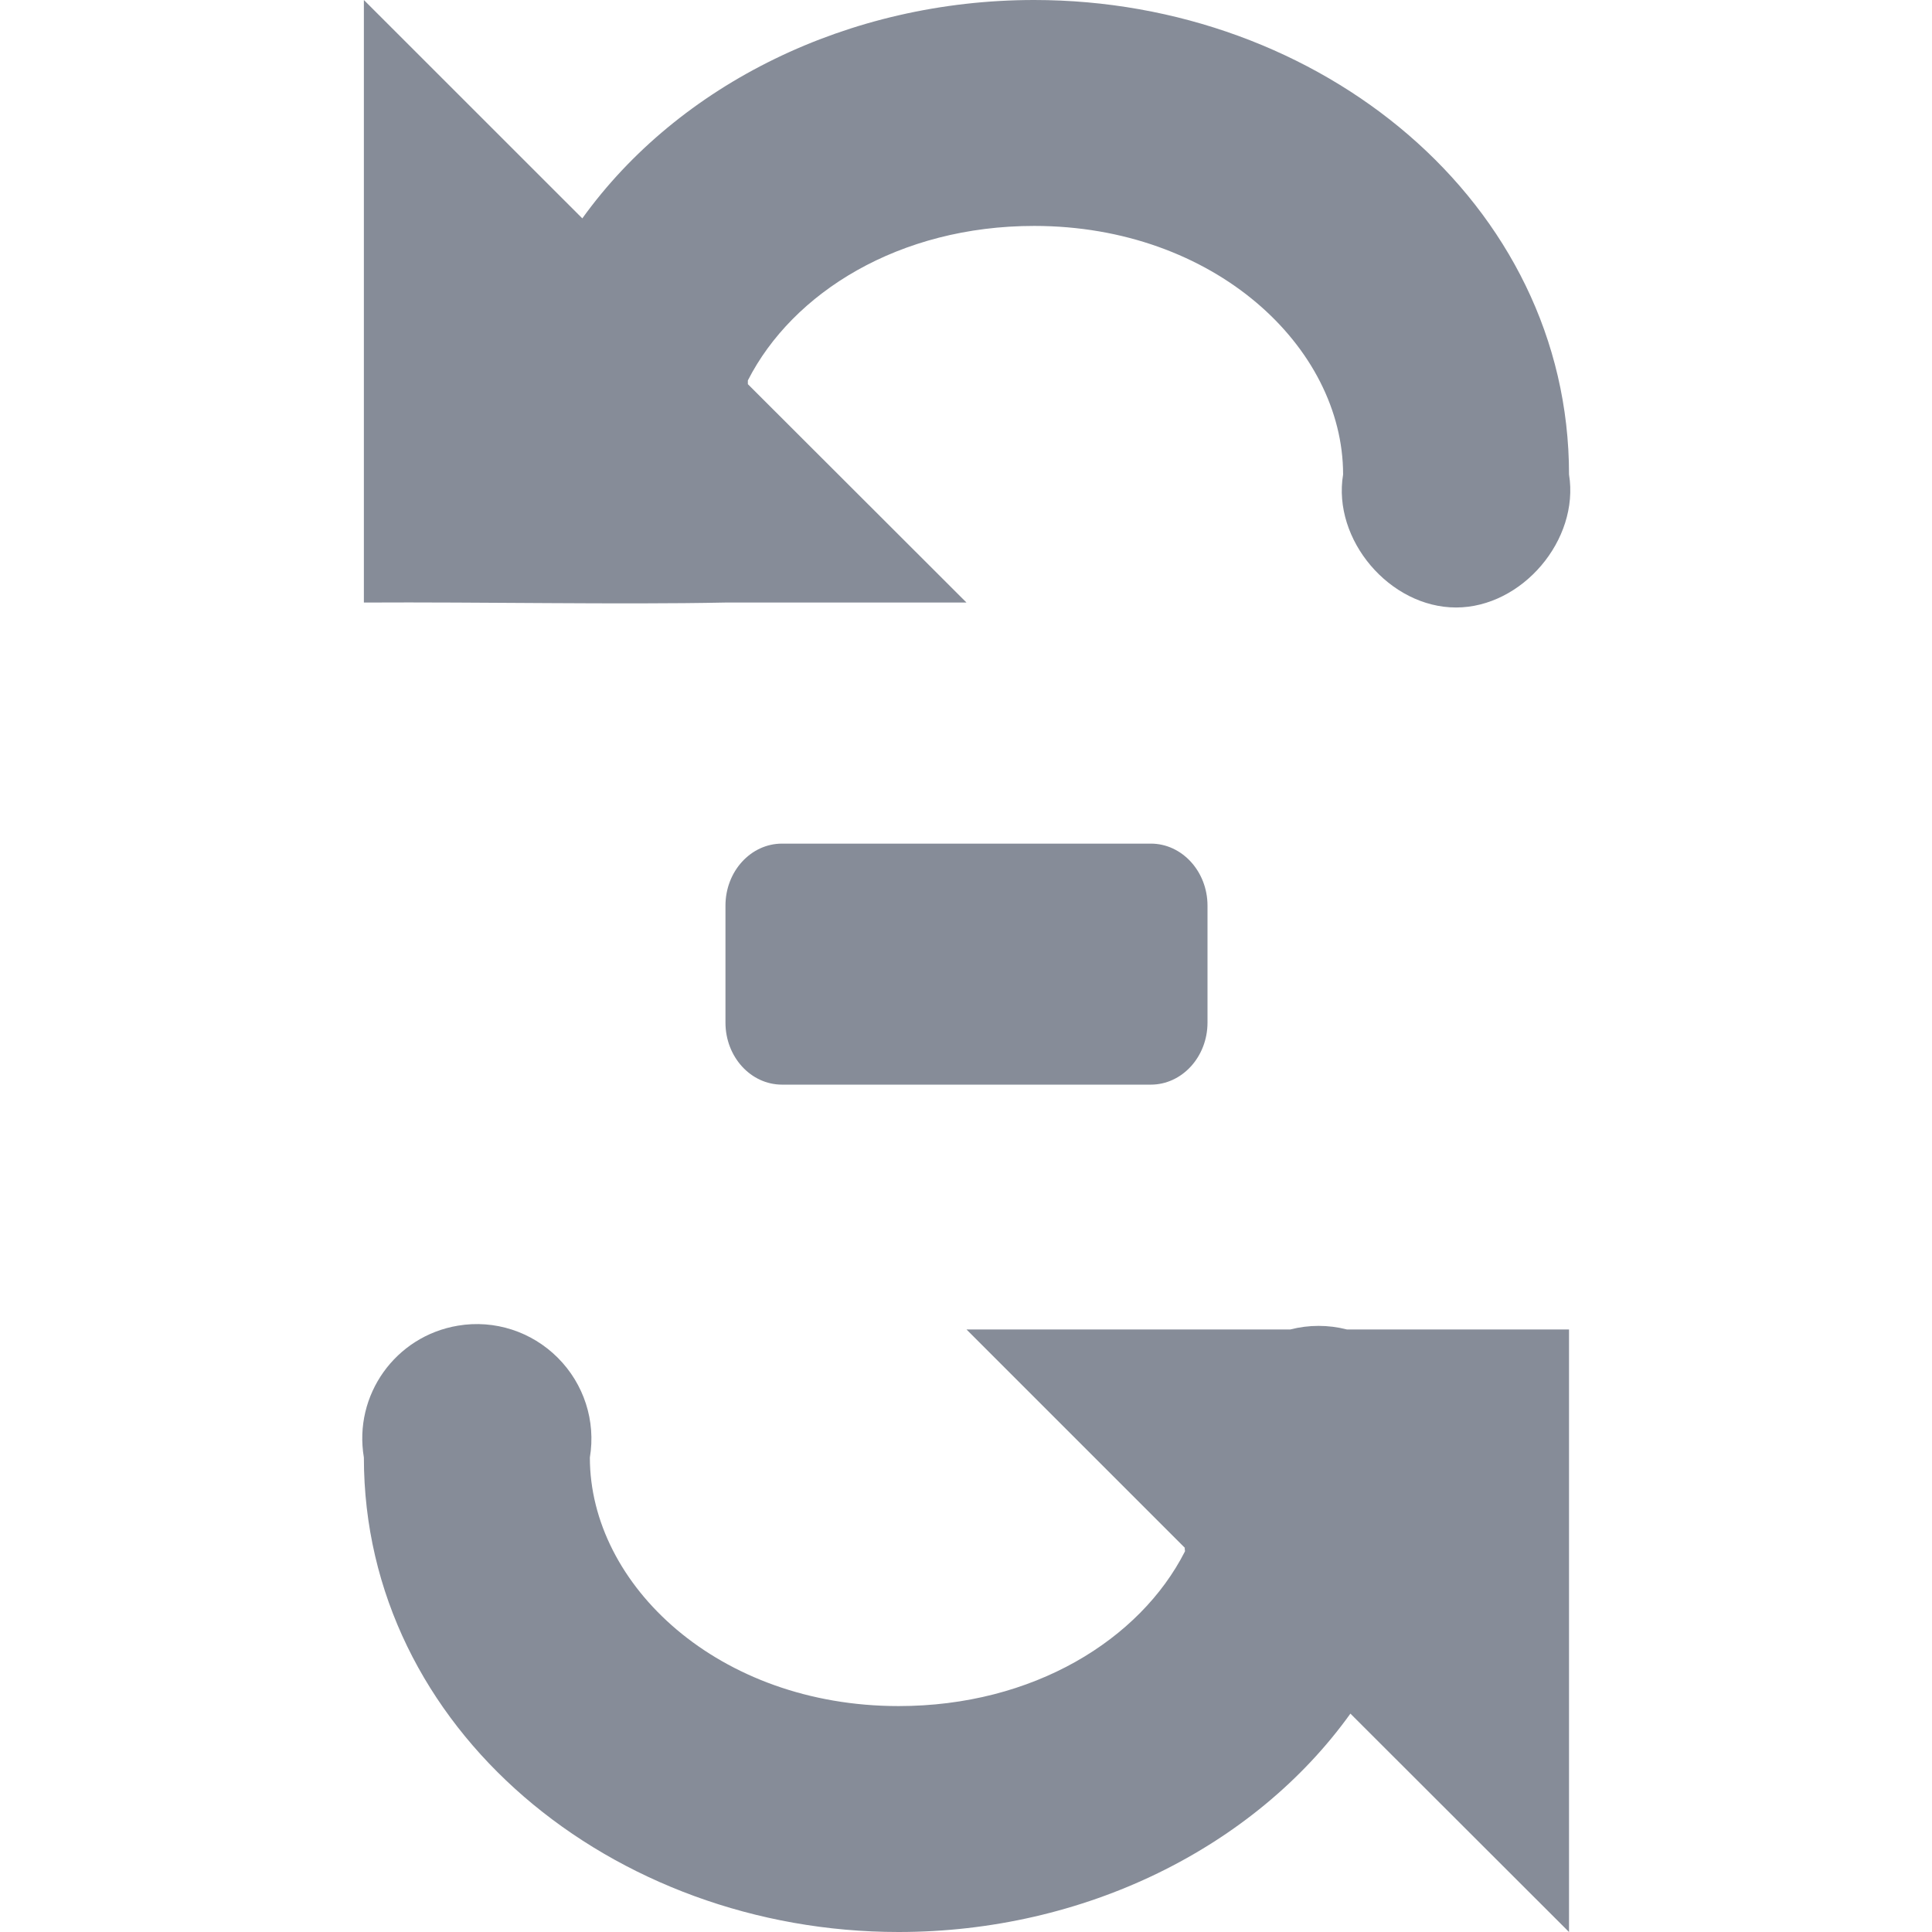
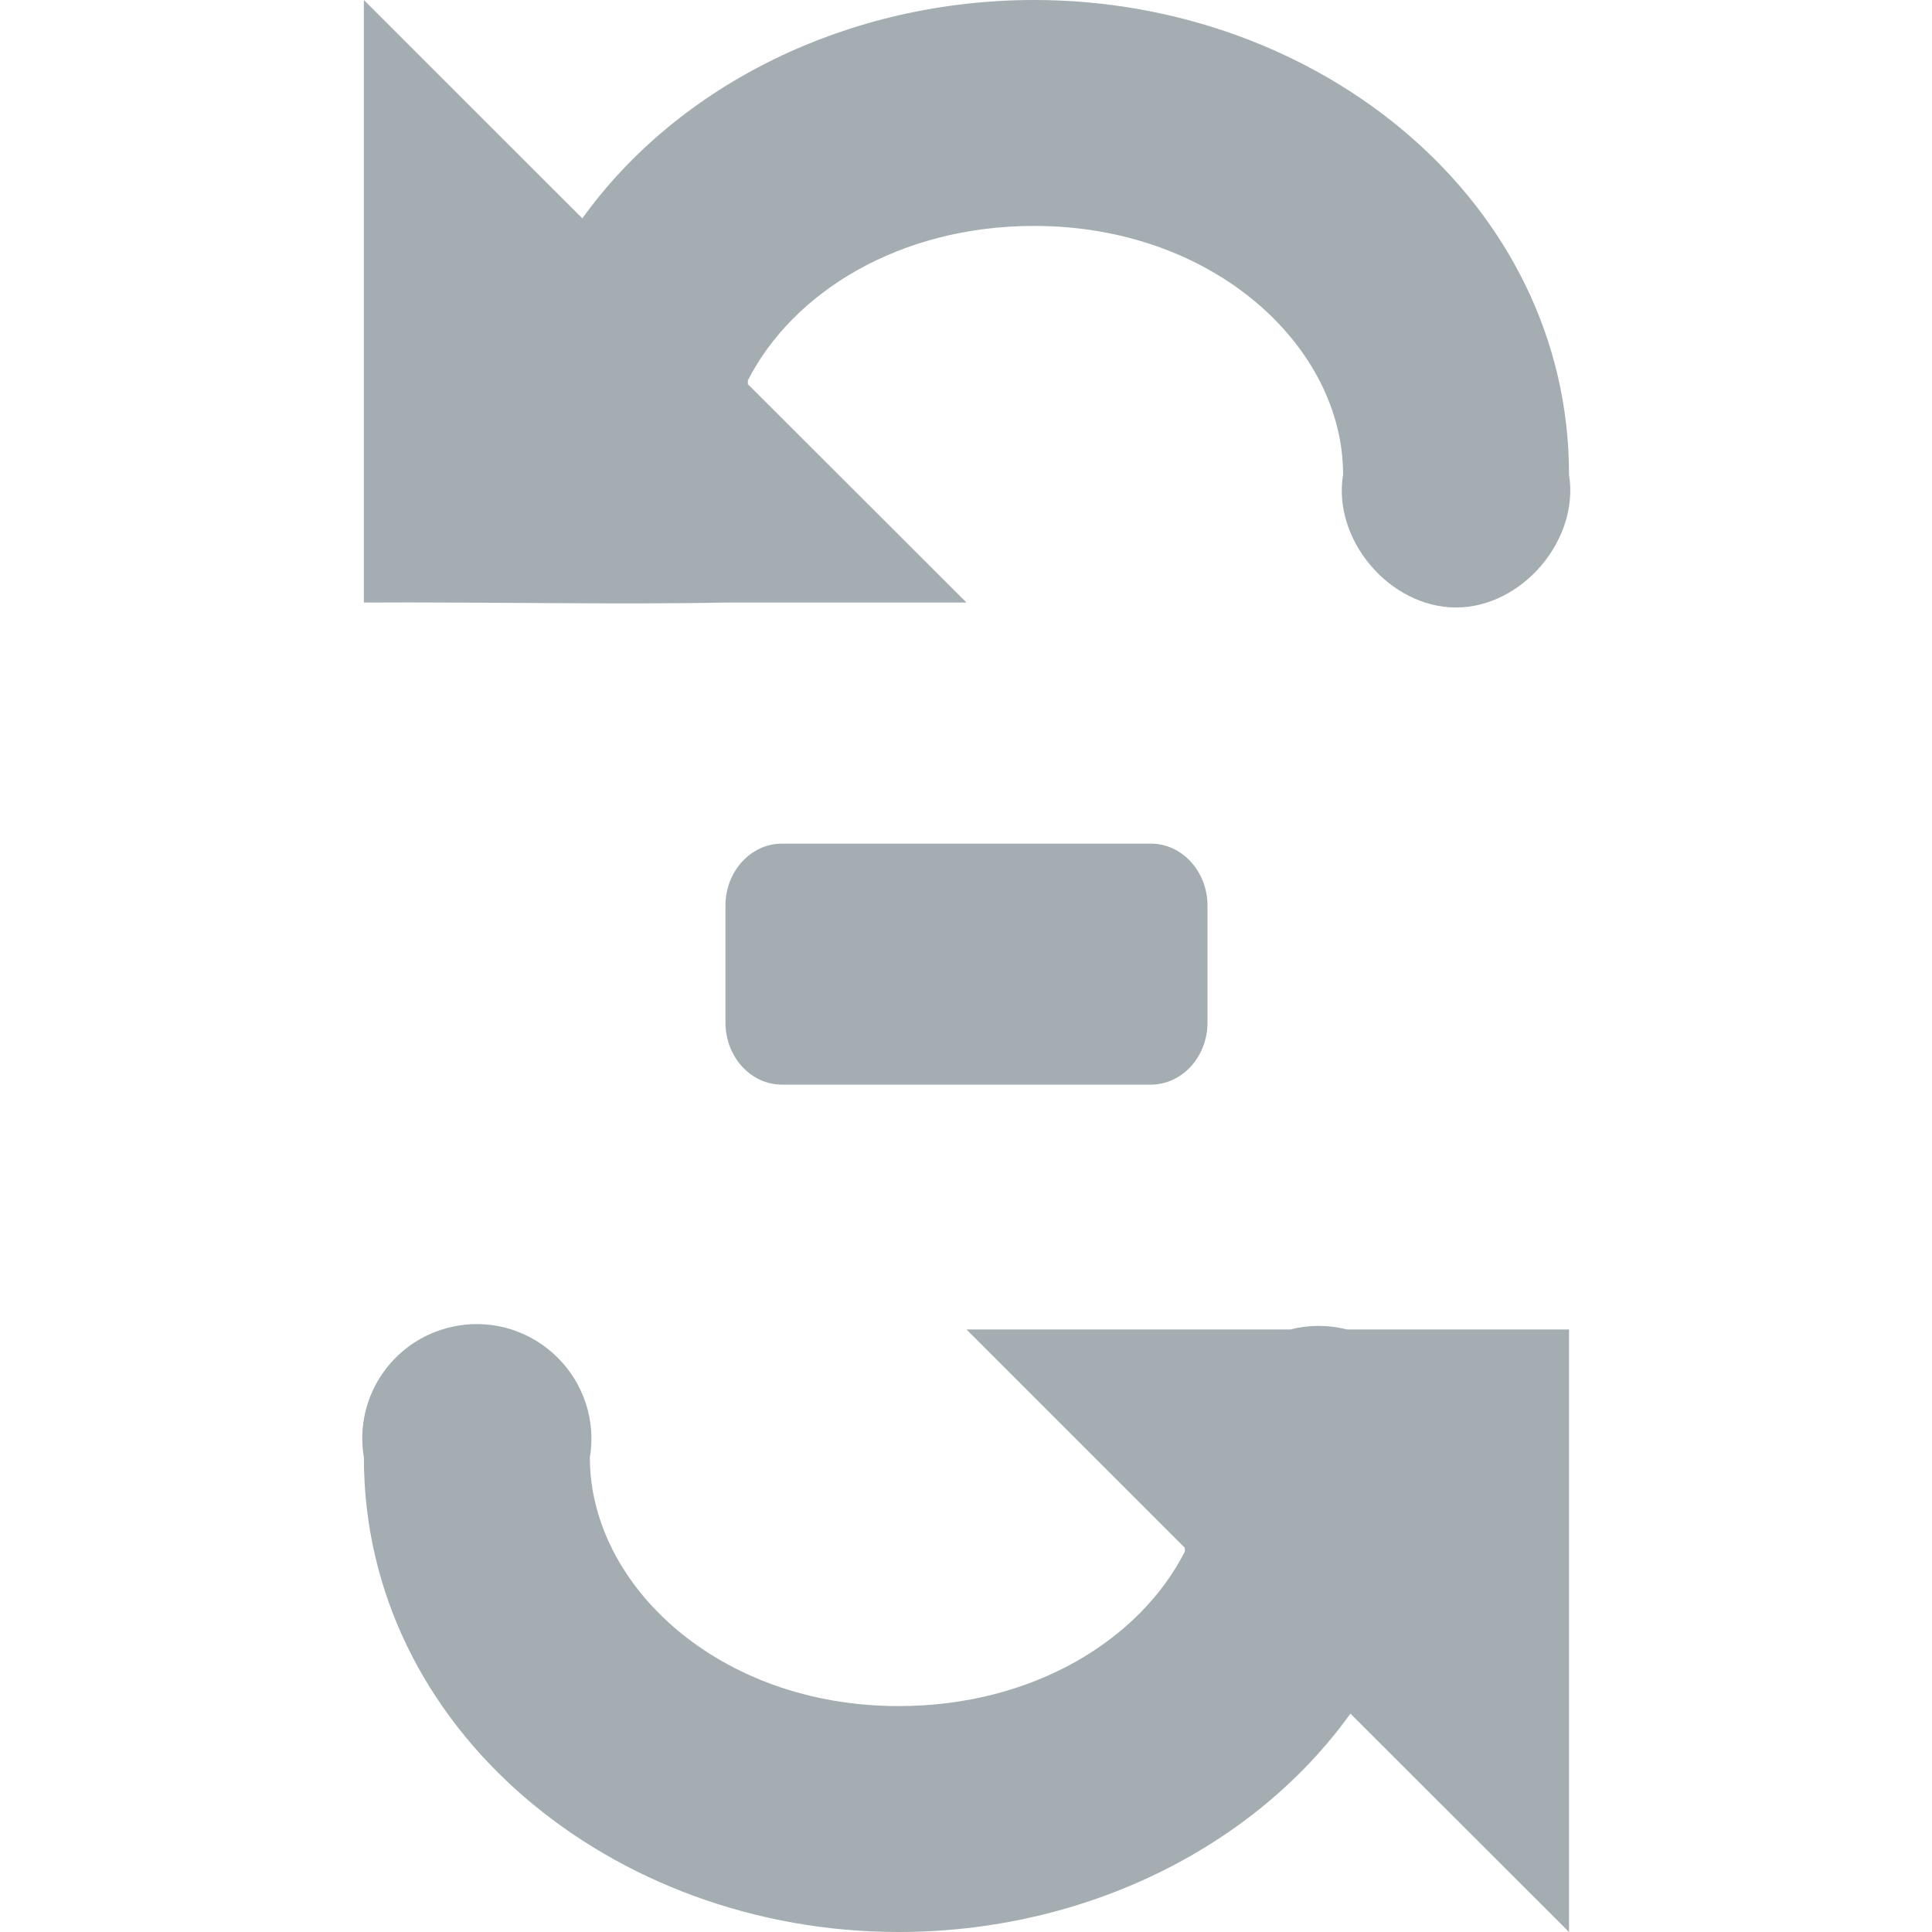
<svg xmlns="http://www.w3.org/2000/svg" width="32pt" height="32pt" viewBox="0 0 32 32" version="1.1">
  <g id="surface1">
-     <path style=" stroke:none;fill-rule:nonzero;fill:rgb(52.549%,54.902%,59.608%);fill-opacity:1;" d="M 6.027 0 L 6.027 9.98 C 7.992 9.969 10.246 10.016 12.016 9.98 L 16.008 9.98 L 12.387 6.363 L 12.387 6.301 C 13.129 4.844 14.895 3.742 17.129 3.742 C 20.109 3.742 22.246 5.746 22.246 7.859 C 22.066 8.941 23.02 10.062 24.117 10.062 C 25.211 10.062 26.164 8.941 25.988 7.859 C 25.988 3.355 21.867 0 17.129 0 C 14.055 0 11.242 1.395 9.645 3.617 Z M 6.027 0 " />
-     <path style=" stroke:none;fill-rule:nonzero;fill:rgb(52.549%,54.902%,59.608%);fill-opacity:1;" d="M 7.586 21.957 C 6.551 22.129 5.852 23.105 6.027 24.141 C 6.027 28.645 10.148 32 14.883 32 C 17.957 32 20.773 30.605 22.367 28.383 L 25.988 32 L 25.988 22.02 L 22.309 22.02 C 22 21.941 21.68 21.941 21.371 22.02 L 16.008 22.02 L 19.625 25.637 C 19.617 25.656 19.633 25.684 19.625 25.699 C 18.883 27.156 17.117 28.258 14.883 28.258 C 11.902 28.258 9.77 26.254 9.77 24.141 C 9.871 23.535 9.672 22.922 9.238 22.488 C 8.805 22.055 8.191 21.855 7.586 21.957 Z M 7.586 21.957 " />
-     <path style=" stroke:none;fill-rule:nonzero;fill:rgb(52.549%,54.902%,59.608%);fill-opacity:1;" d="M 12.953 13.973 L 19.062 13.973 C 19.578 13.973 20 14.434 20 15 L 20 16.938 C 20 17.504 19.578 17.965 19.062 17.965 L 12.953 17.965 C 12.434 17.965 12.016 17.504 12.016 16.938 L 12.016 15 C 12.016 14.434 12.434 13.973 12.953 13.973 Z M 12.953 13.973 " />
+     <path style=" stroke:none;fill-rule:nonzero;fill:#A4ADB2;fill-opacity:1;" d="M 6.027 0 L 6.027 9.98 C 7.992 9.969 10.246 10.016 12.016 9.98 L 16.008 9.98 L 12.387 6.363 L 12.387 6.301 C 13.129 4.844 14.895 3.742 17.129 3.742 C 20.109 3.742 22.246 5.746 22.246 7.859 C 22.066 8.941 23.02 10.062 24.117 10.062 C 25.211 10.062 26.164 8.941 25.988 7.859 C 25.988 3.355 21.867 0 17.129 0 C 14.055 0 11.242 1.395 9.645 3.617 Z M 6.027 0 " />
+     <path style=" stroke:none;fill-rule:nonzero;fill:#A4ADB2;fill-opacity:1;" d="M 7.586 21.957 C 6.551 22.129 5.852 23.105 6.027 24.141 C 6.027 28.645 10.148 32 14.883 32 C 17.957 32 20.773 30.605 22.367 28.383 L 25.988 32 L 25.988 22.02 L 22.309 22.02 C 22 21.941 21.68 21.941 21.371 22.02 L 16.008 22.02 L 19.625 25.637 C 19.617 25.656 19.633 25.684 19.625 25.699 C 18.883 27.156 17.117 28.258 14.883 28.258 C 11.902 28.258 9.77 26.254 9.77 24.141 C 9.871 23.535 9.672 22.922 9.238 22.488 C 8.805 22.055 8.191 21.855 7.586 21.957 Z M 7.586 21.957 " />
+     <path style=" stroke:none;fill-rule:nonzero;fill:#A4ADB2;fill-opacity:1;" d="M 12.953 13.973 L 19.062 13.973 C 19.578 13.973 20 14.434 20 15 L 20 16.938 C 20 17.504 19.578 17.965 19.062 17.965 L 12.953 17.965 C 12.434 17.965 12.016 17.504 12.016 16.938 L 12.016 15 C 12.016 14.434 12.434 13.973 12.953 13.973 Z M 12.953 13.973 " />
  </g>
</svg>
